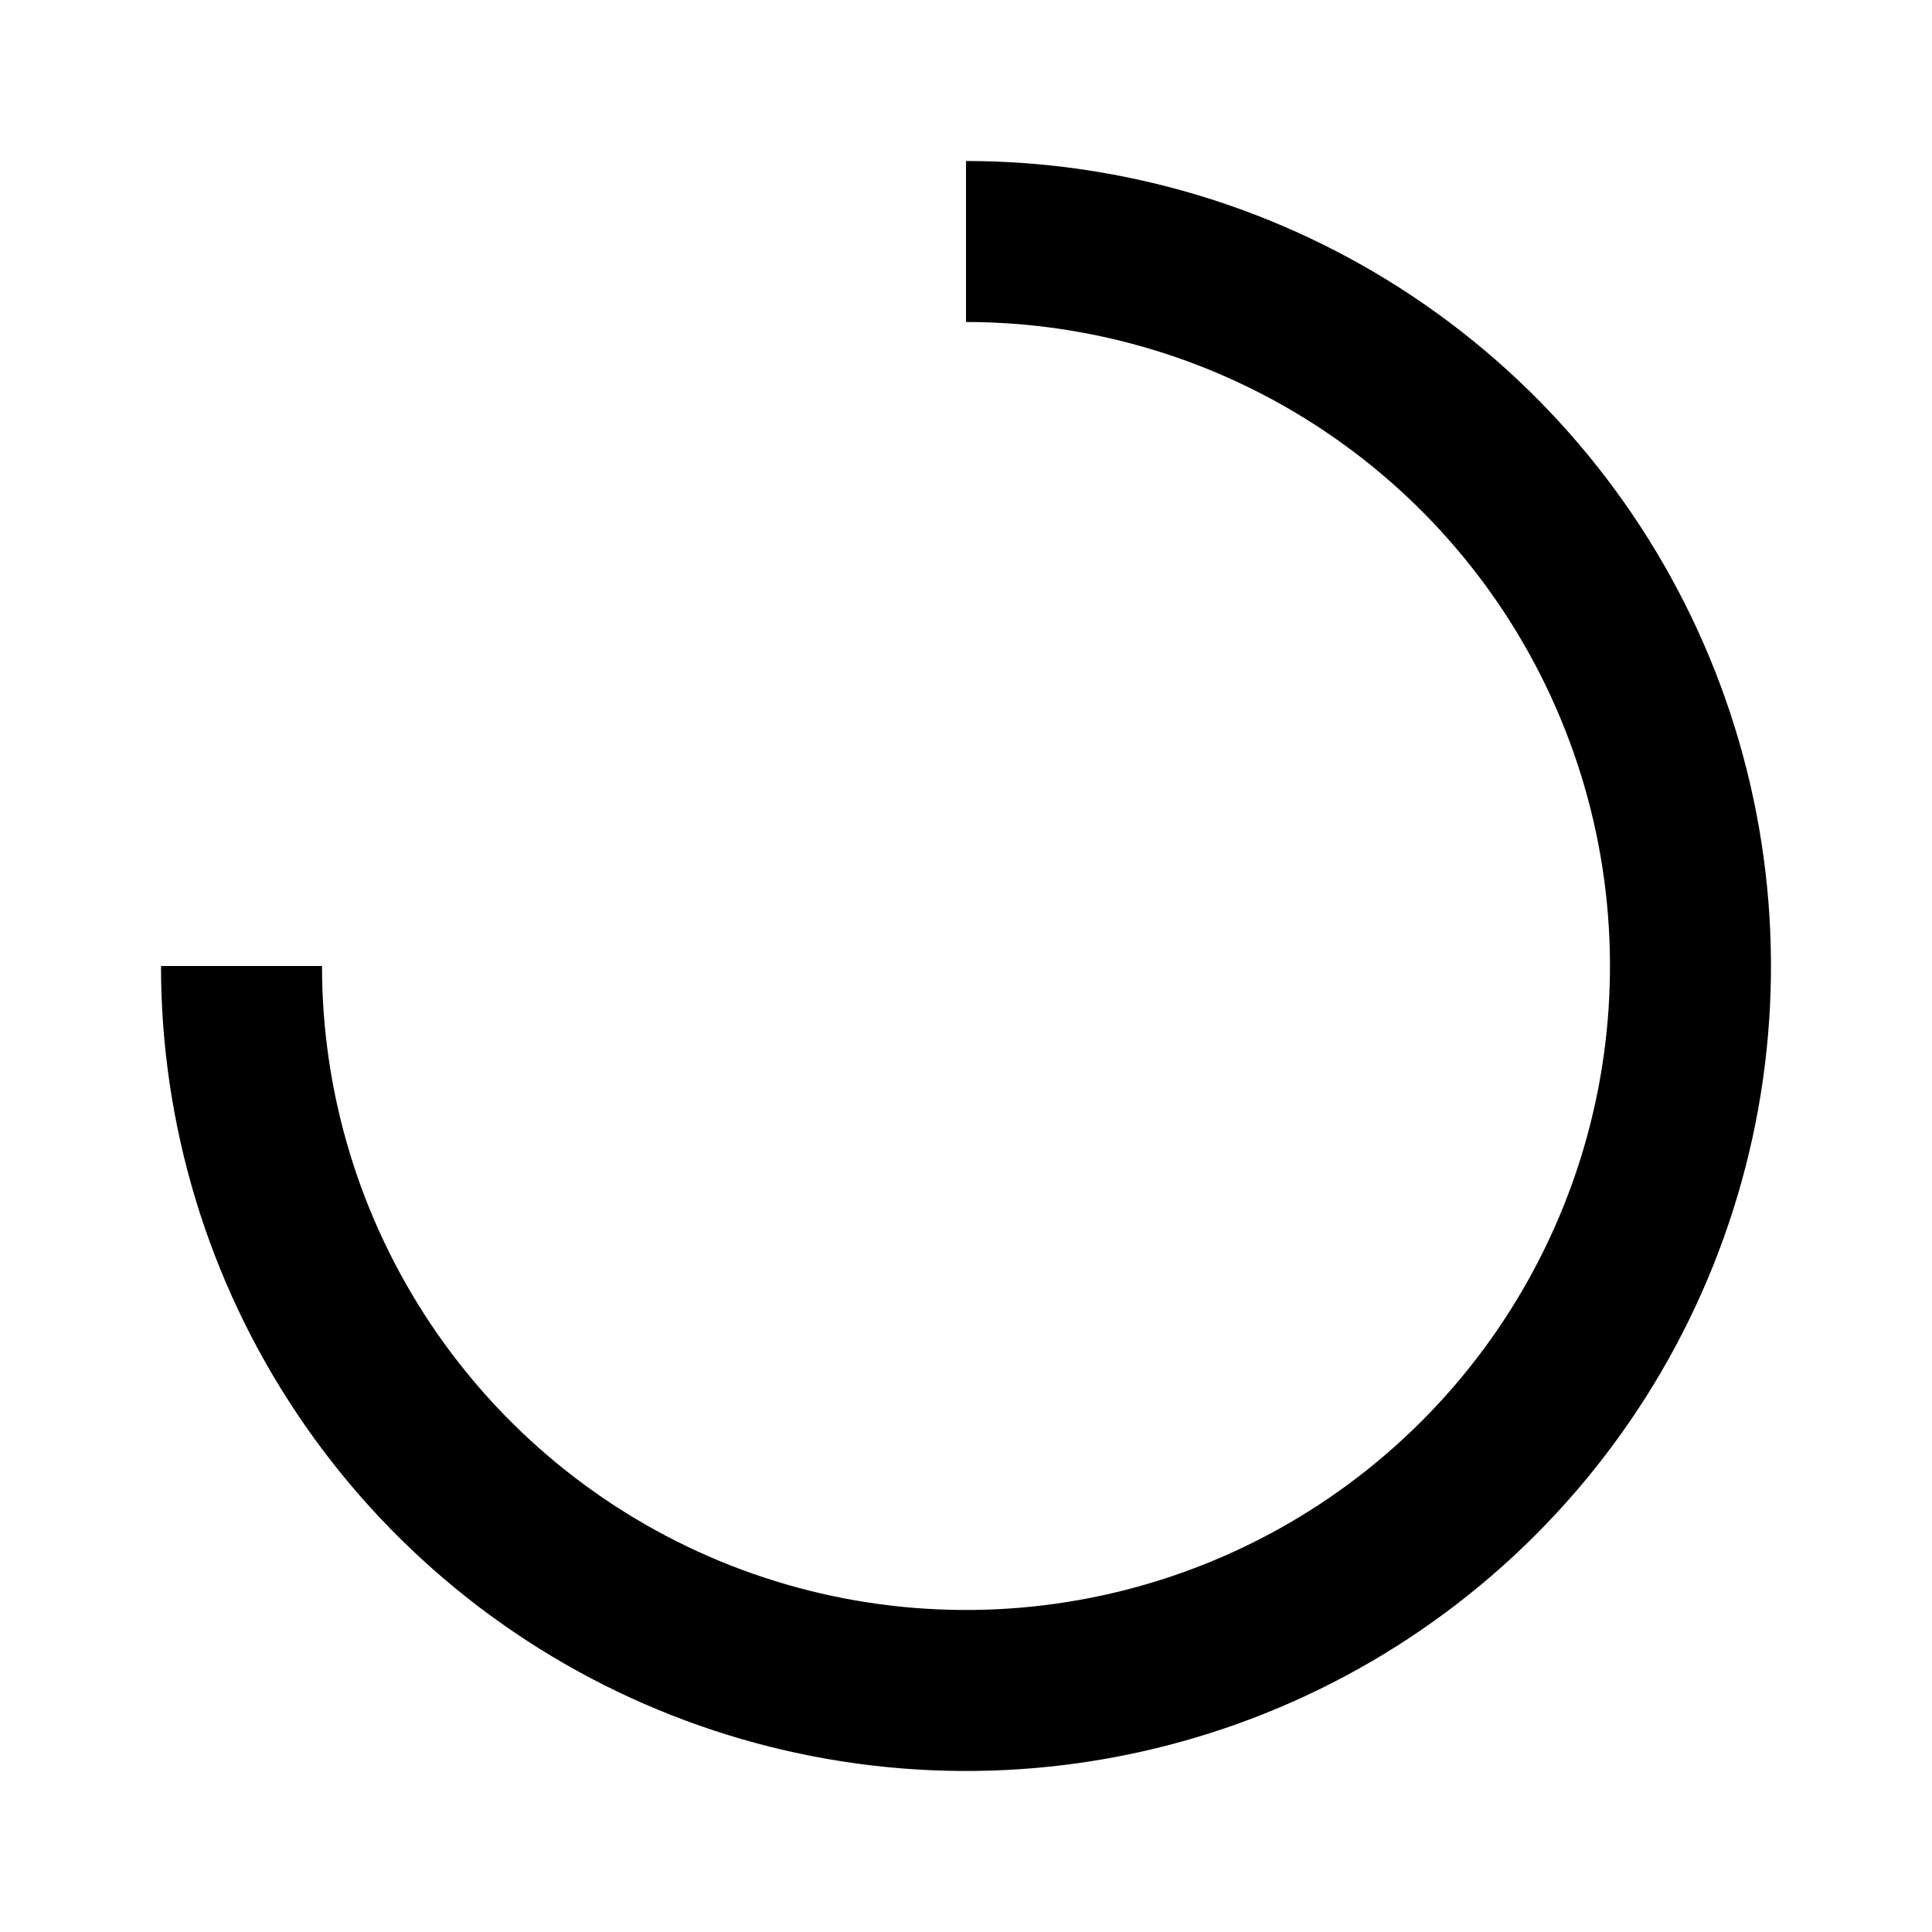
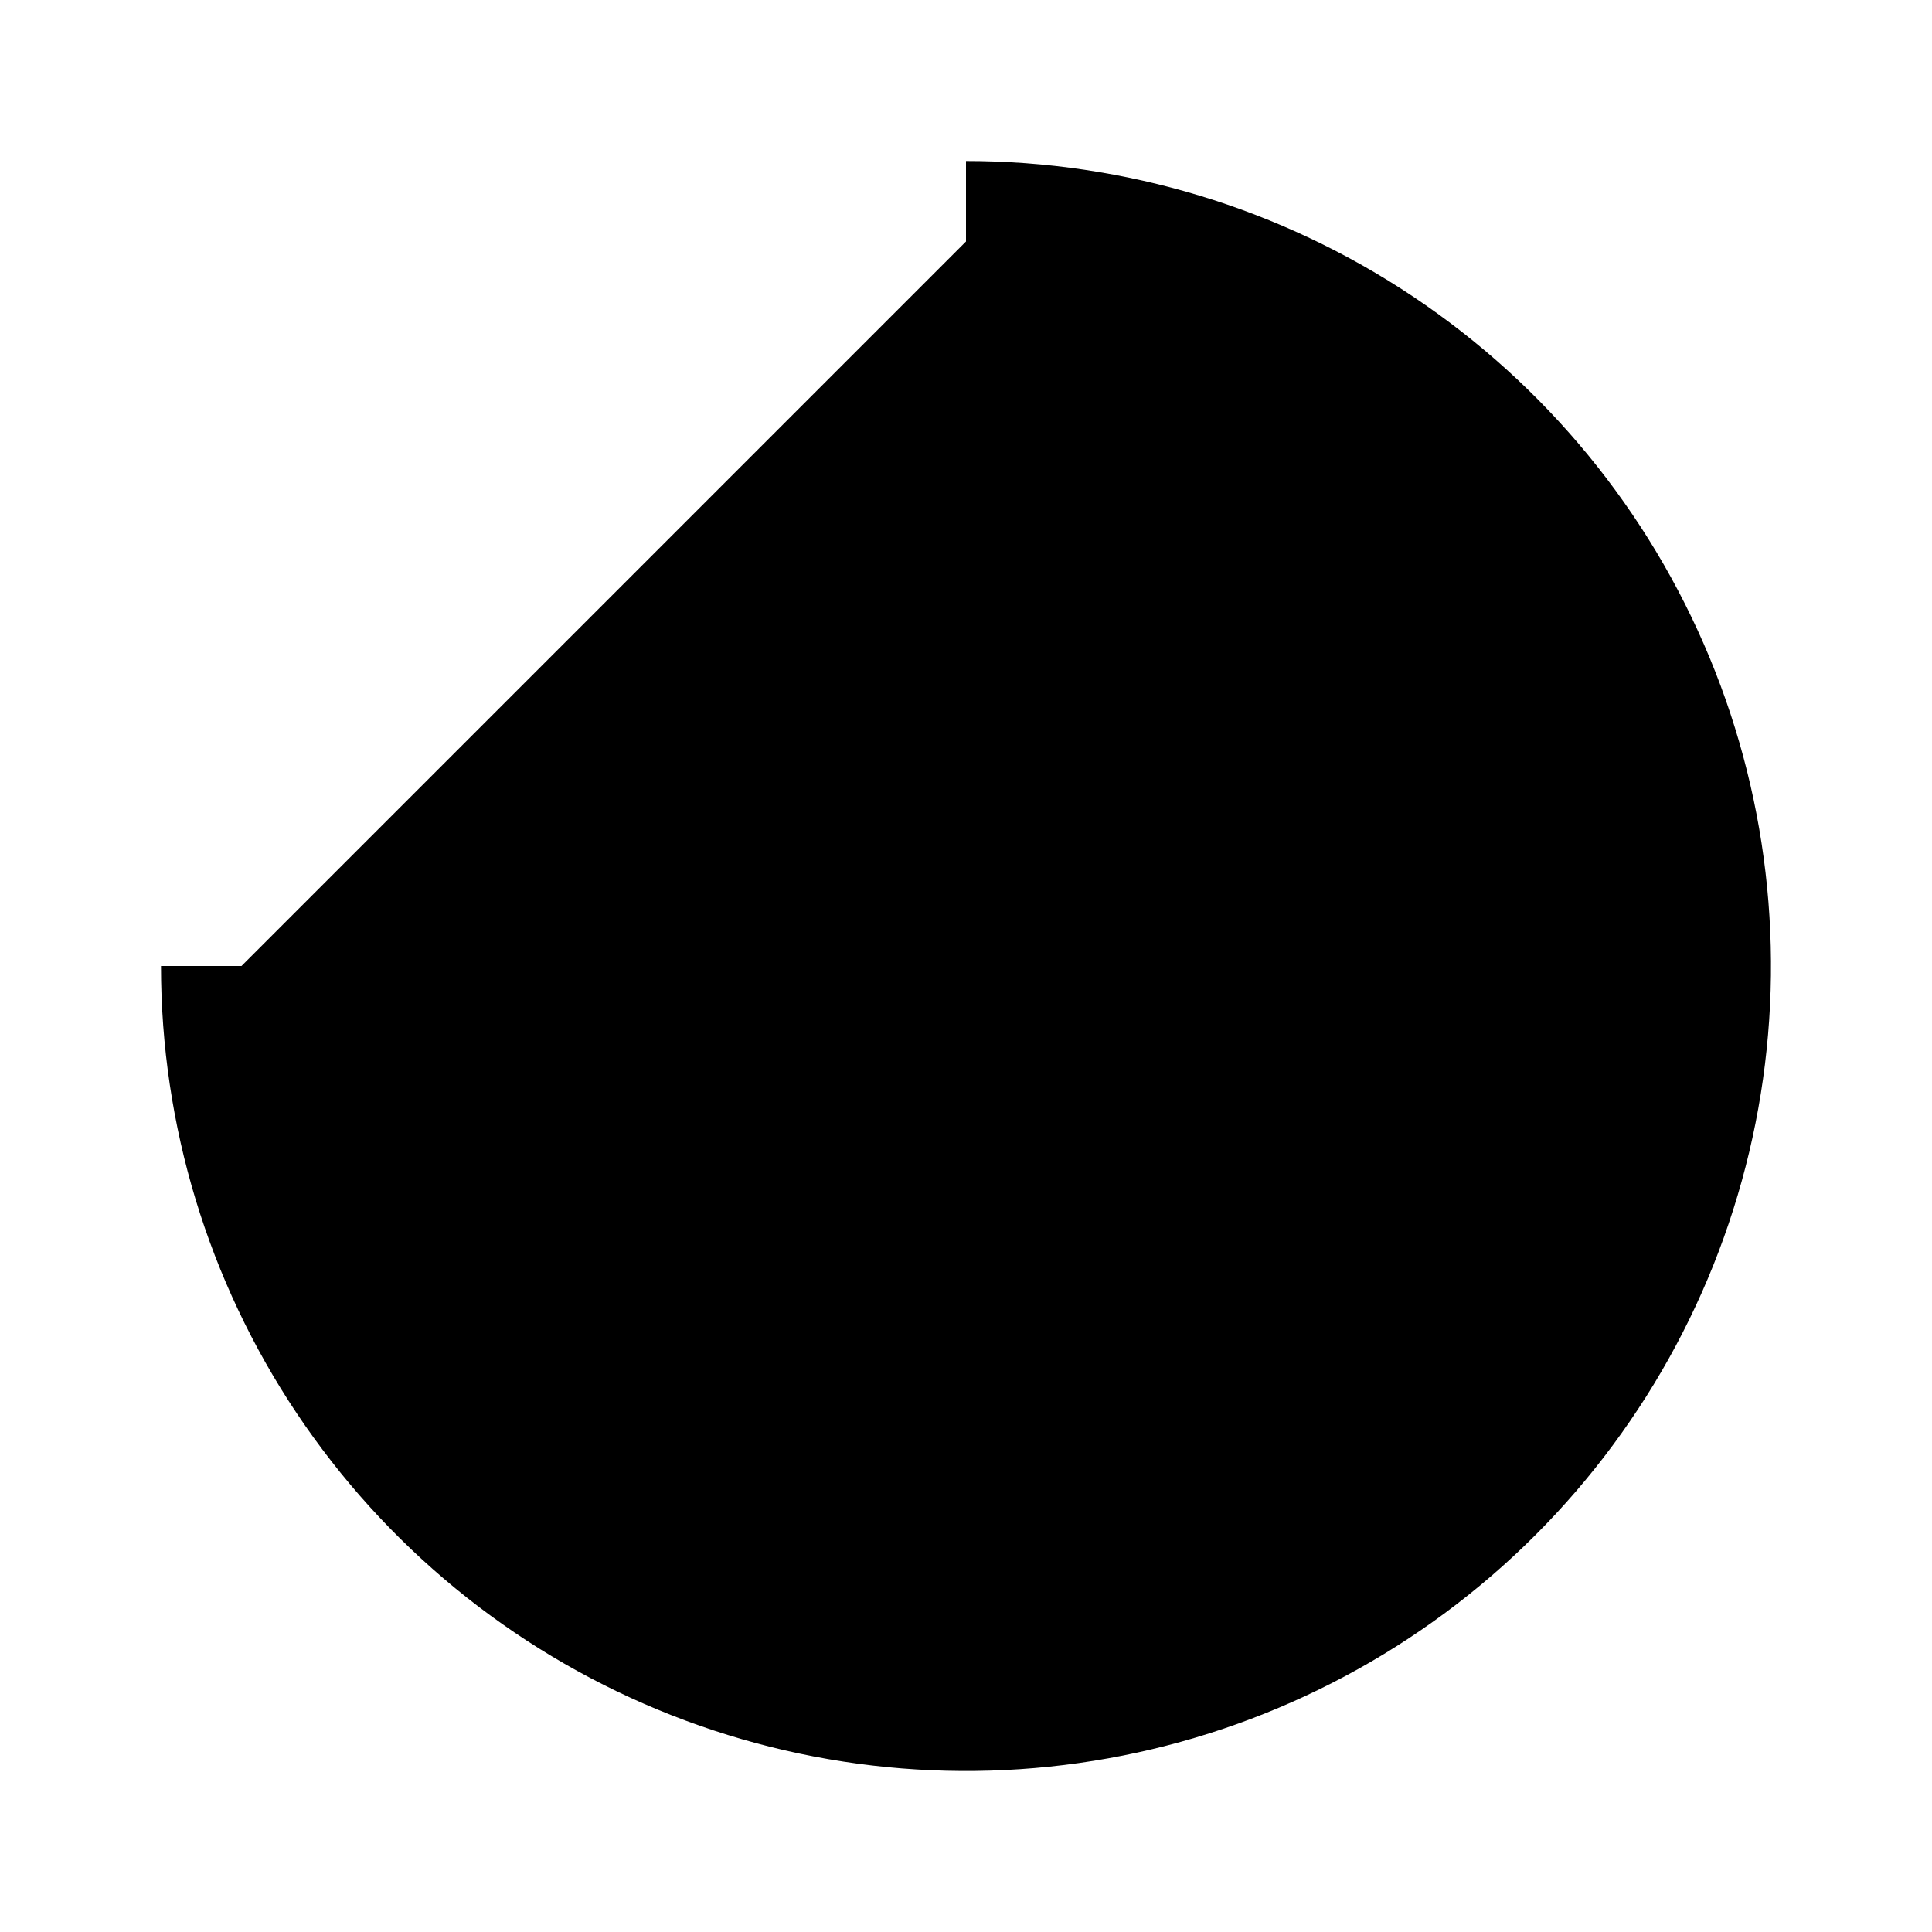
- <svg xmlns="http://www.w3.org/2000/svg" width="24" height="24" viewBox="0 0 24 24" fill="none">
+ <svg xmlns="http://www.w3.org/2000/svg" width="24" height="24" viewBox="0 0 24 24">
  <path d="M3 12C3 13.78 3.528 15.52 4.517 17C5.506 18.48 6.911 19.634 8.556 20.315C10.2 20.996 12.01 21.174 13.756 20.827C15.502 20.48 17.105 19.623 18.364 18.364C19.623 17.105 20.48 15.502 20.827 13.756C21.174 12.01 20.996 10.2 20.315 8.556C19.634 6.911 18.48 5.506 17 4.517C15.52 3.528 13.78 3 12 3" stroke="currentColor" stroke-width="2">
    <animateTransform attributeName="transform" attributeType="XML" type="rotate" from="0 12 12" to="360 12 12" dur="5s" repeatCount="indefinite" />
  </path>
</svg>
